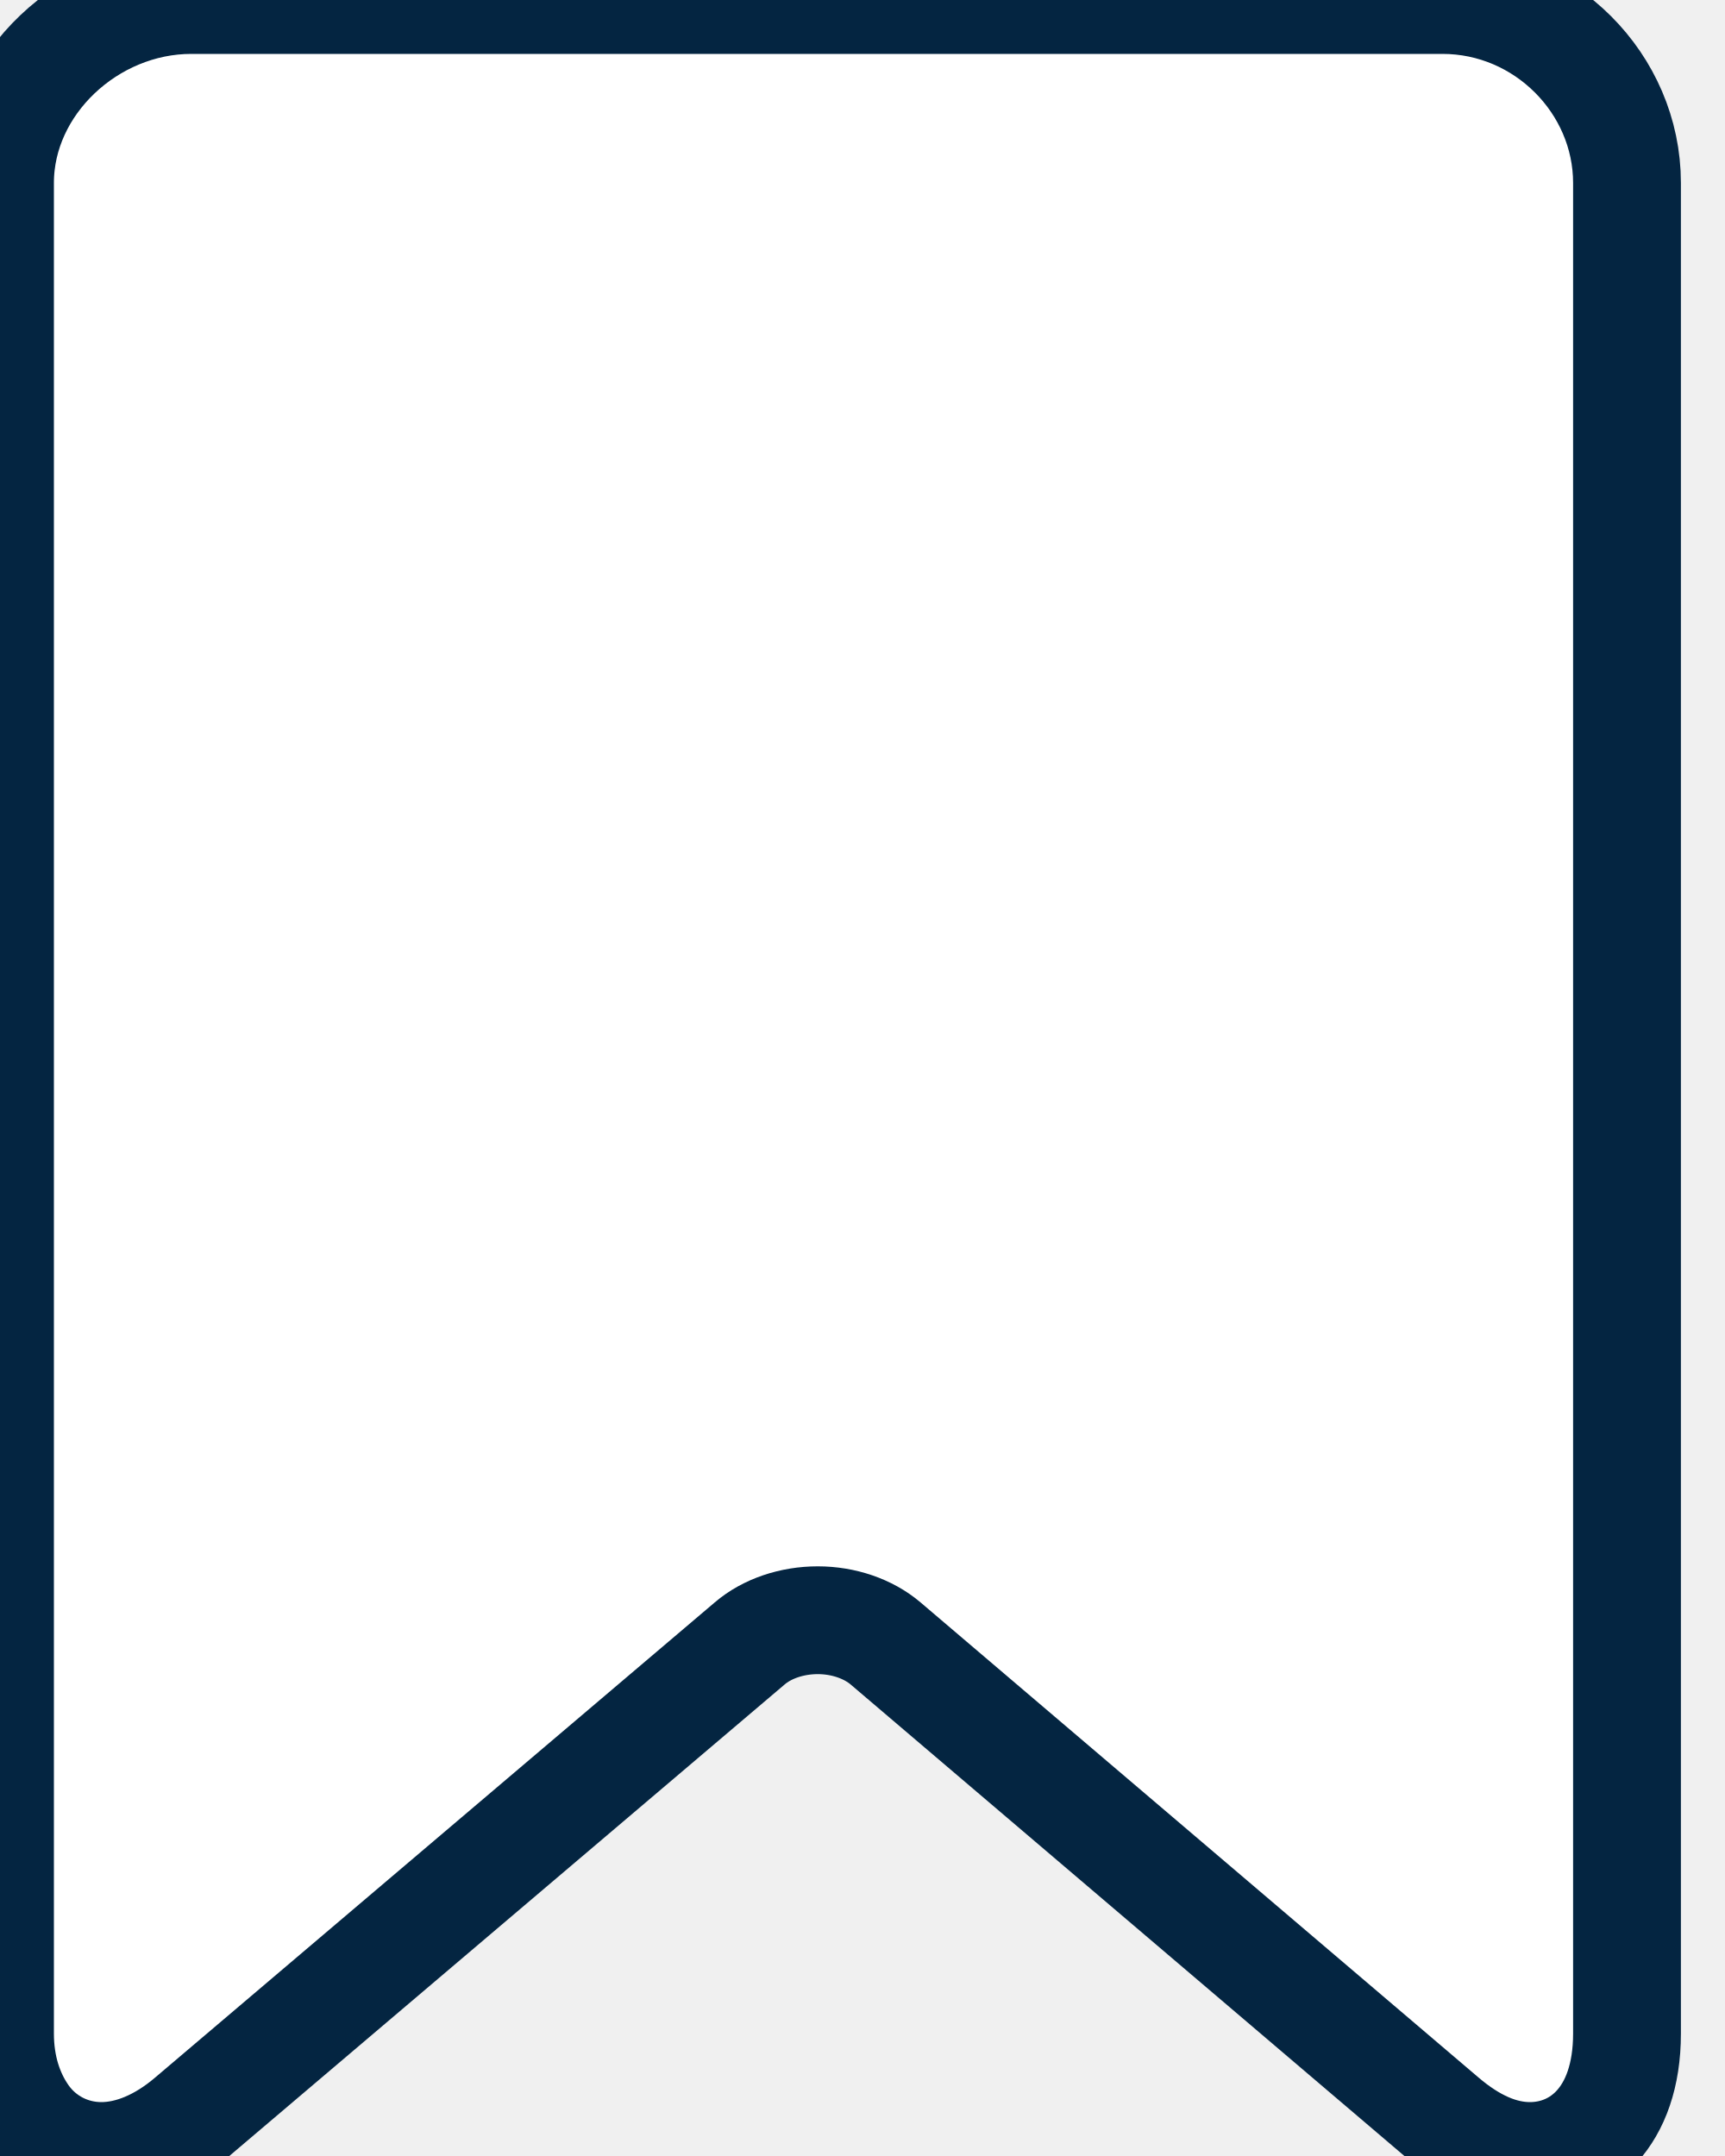
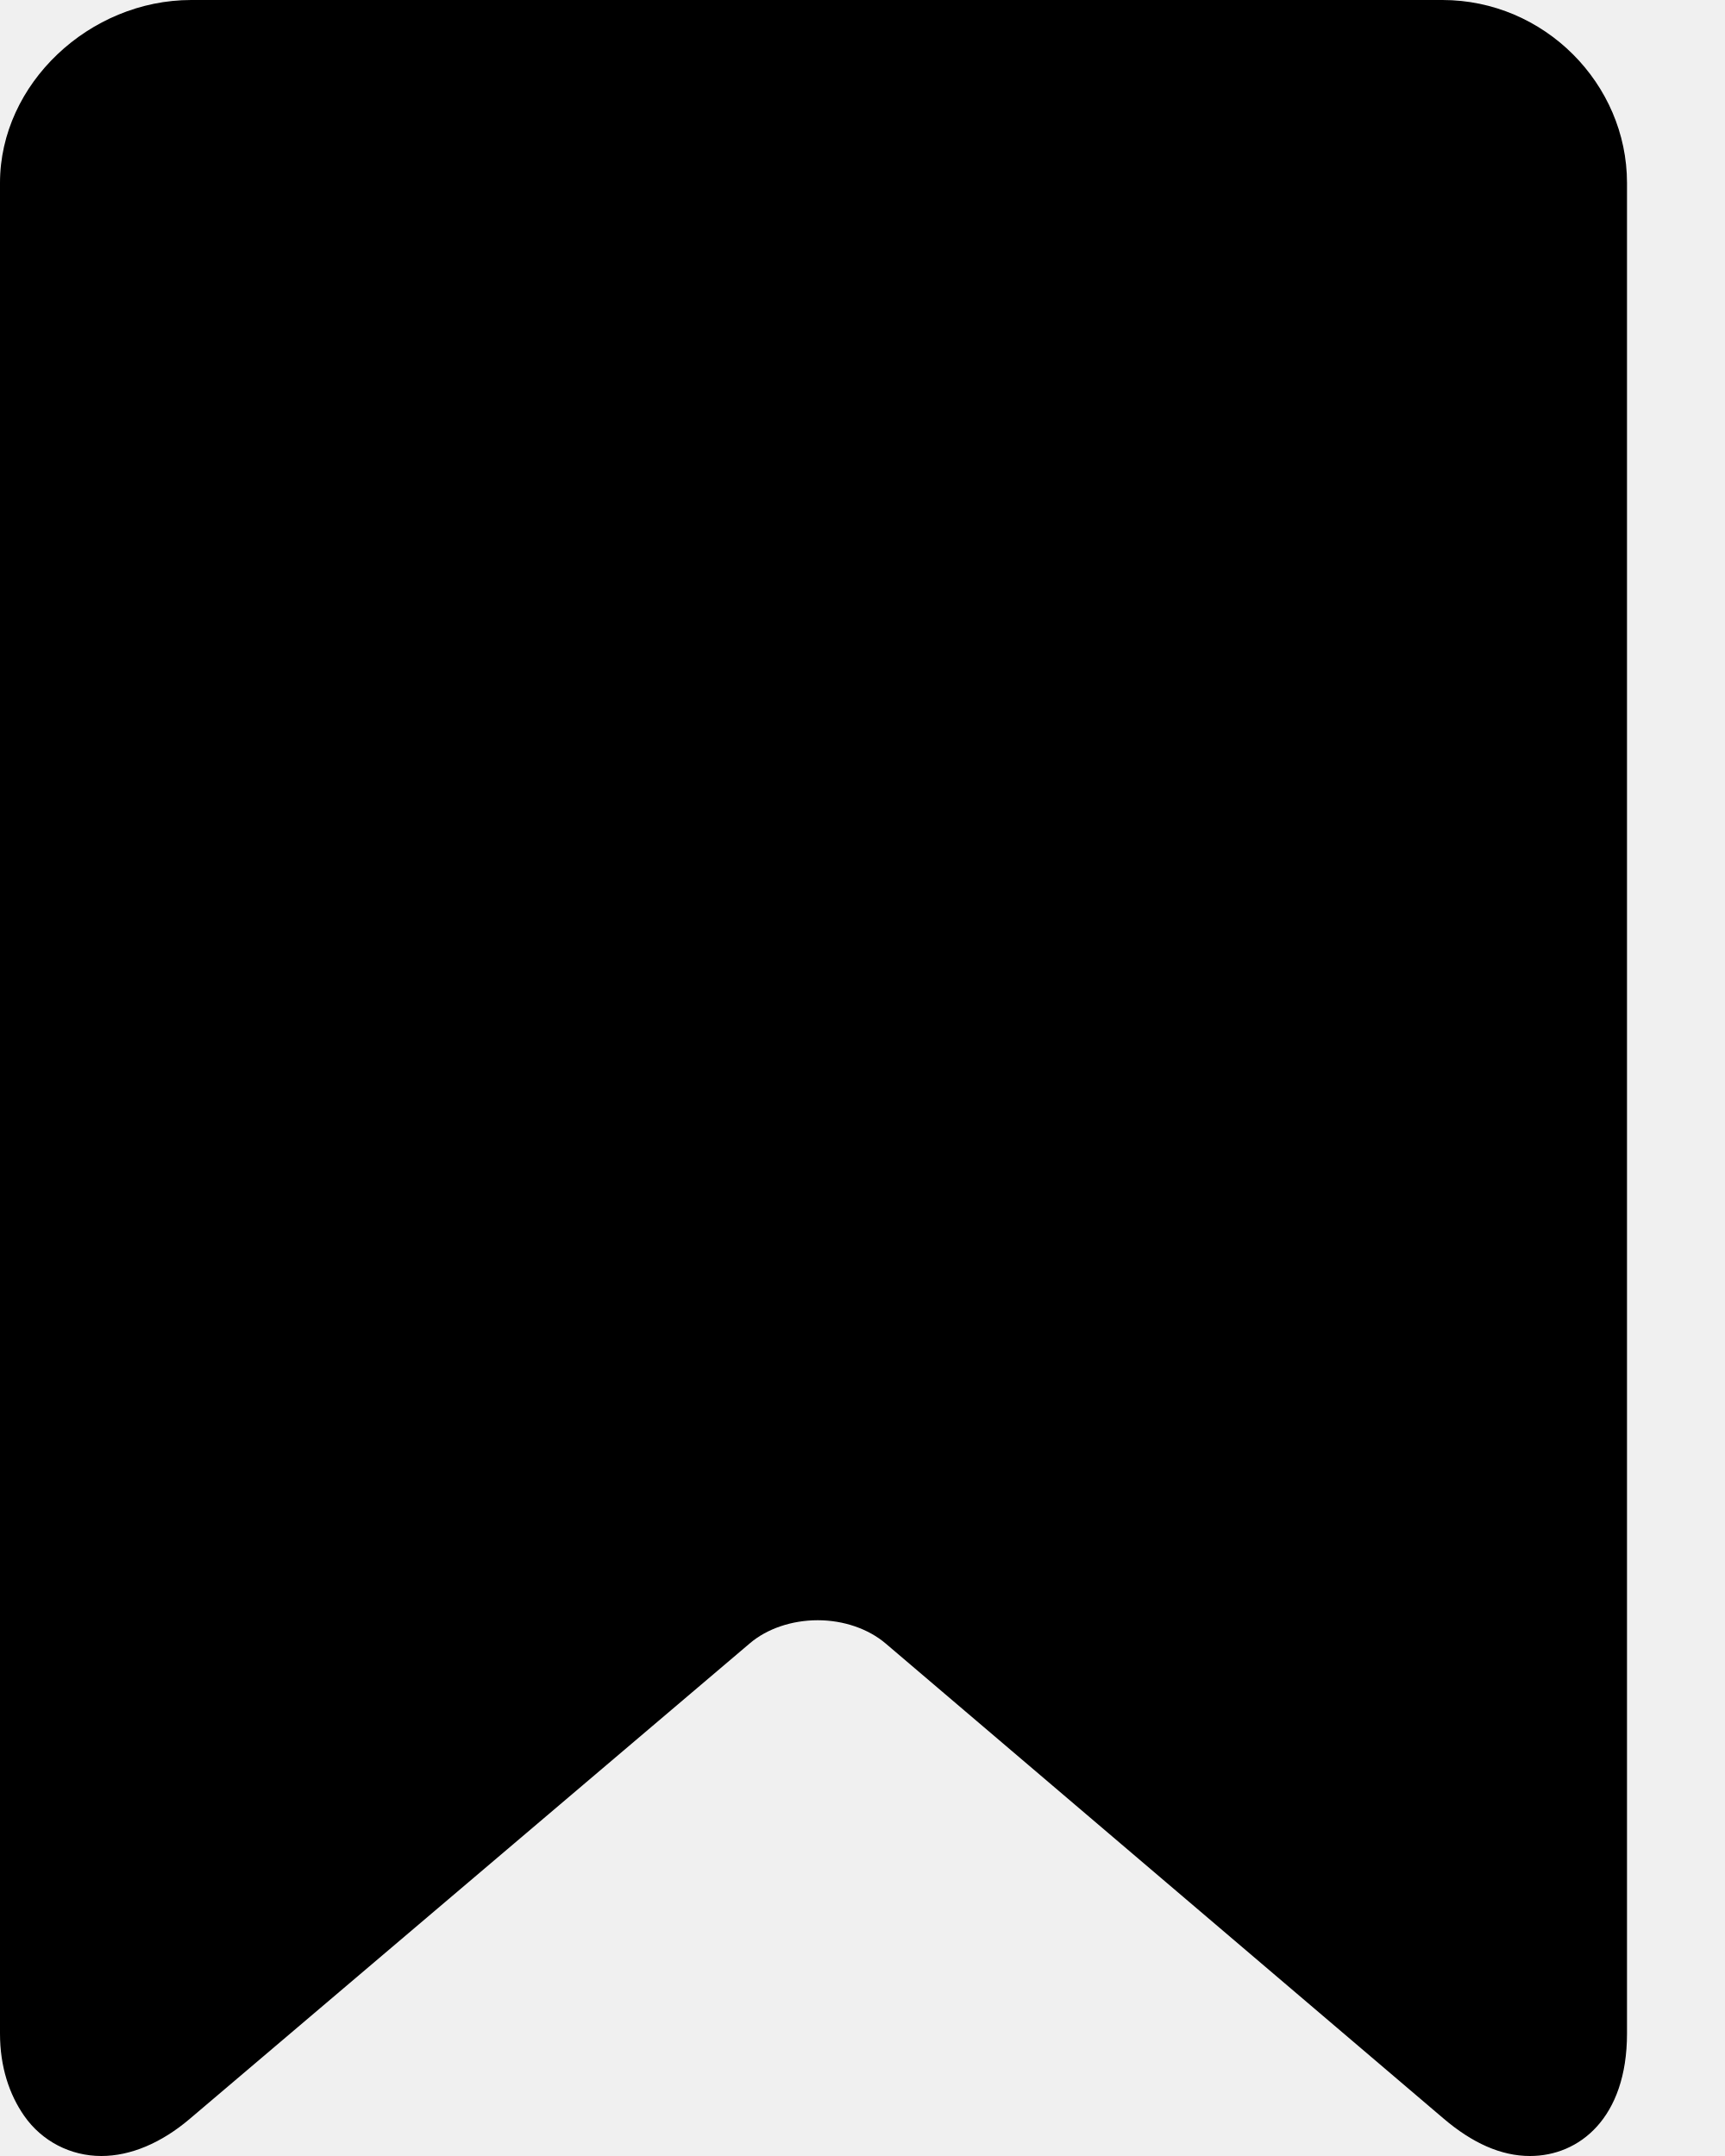
<svg xmlns="http://www.w3.org/2000/svg" width="16" height="20" viewBox="0 0 16 20" fill="none">
-   <path d="M13.379 0C14.324 0 15.091 0.777 15.091 1.697V18.864C15.091 19.649 14.647 20 14.191 20C13.922 20 13.655 19.879 13.389 19.652L8.215 15.246C8.054 15.109 7.824 15.03 7.585 15.03C7.345 15.03 7.114 15.108 6.954 15.245L1.763 19.653C1.497 19.88 1.21 20 0.94 20C0.655 20 0.389 19.864 0.224 19.627C0.086 19.429 7.92182e-05 19.172 0 18.864V1.697C0 0.777 0.83 0 1.774 0H13.379Z" fill="white" />
-   <path d="M13.379 0C14.324 0 15.091 0.777 15.091 1.697V18.864C15.091 19.649 14.647 20 14.191 20C13.922 20 13.655 19.879 13.389 19.652L8.215 15.246C8.054 15.109 7.824 15.03 7.585 15.03C7.345 15.03 7.114 15.108 6.954 15.245L1.763 19.653C1.497 19.88 1.21 20 0.94 20C0.655 20 0.389 19.864 0.224 19.627C0.086 19.429 7.92182e-05 19.172 0 18.864V1.697C0 0.777 0.83 0 1.774 0H13.379Z" stroke="#042541" />
+   <path d="M13.379 0C14.324 0 15.091 0.777 15.091 1.697V18.864C15.091 19.649 14.647 20 14.191 20C13.922 20 13.655 19.879 13.389 19.652L8.215 15.246C8.054 15.109 7.824 15.03 7.585 15.03C7.345 15.03 7.114 15.108 6.954 15.245L1.763 19.653C1.497 19.88 1.21 20 0.94 20C0.655 20 0.389 19.864 0.224 19.627C0.086 19.429 7.92182e-05 19.172 0 18.864V1.697C0 0.777 0.83 0 1.774 0H13.379Z" fill="currentColor" />
</svg>
